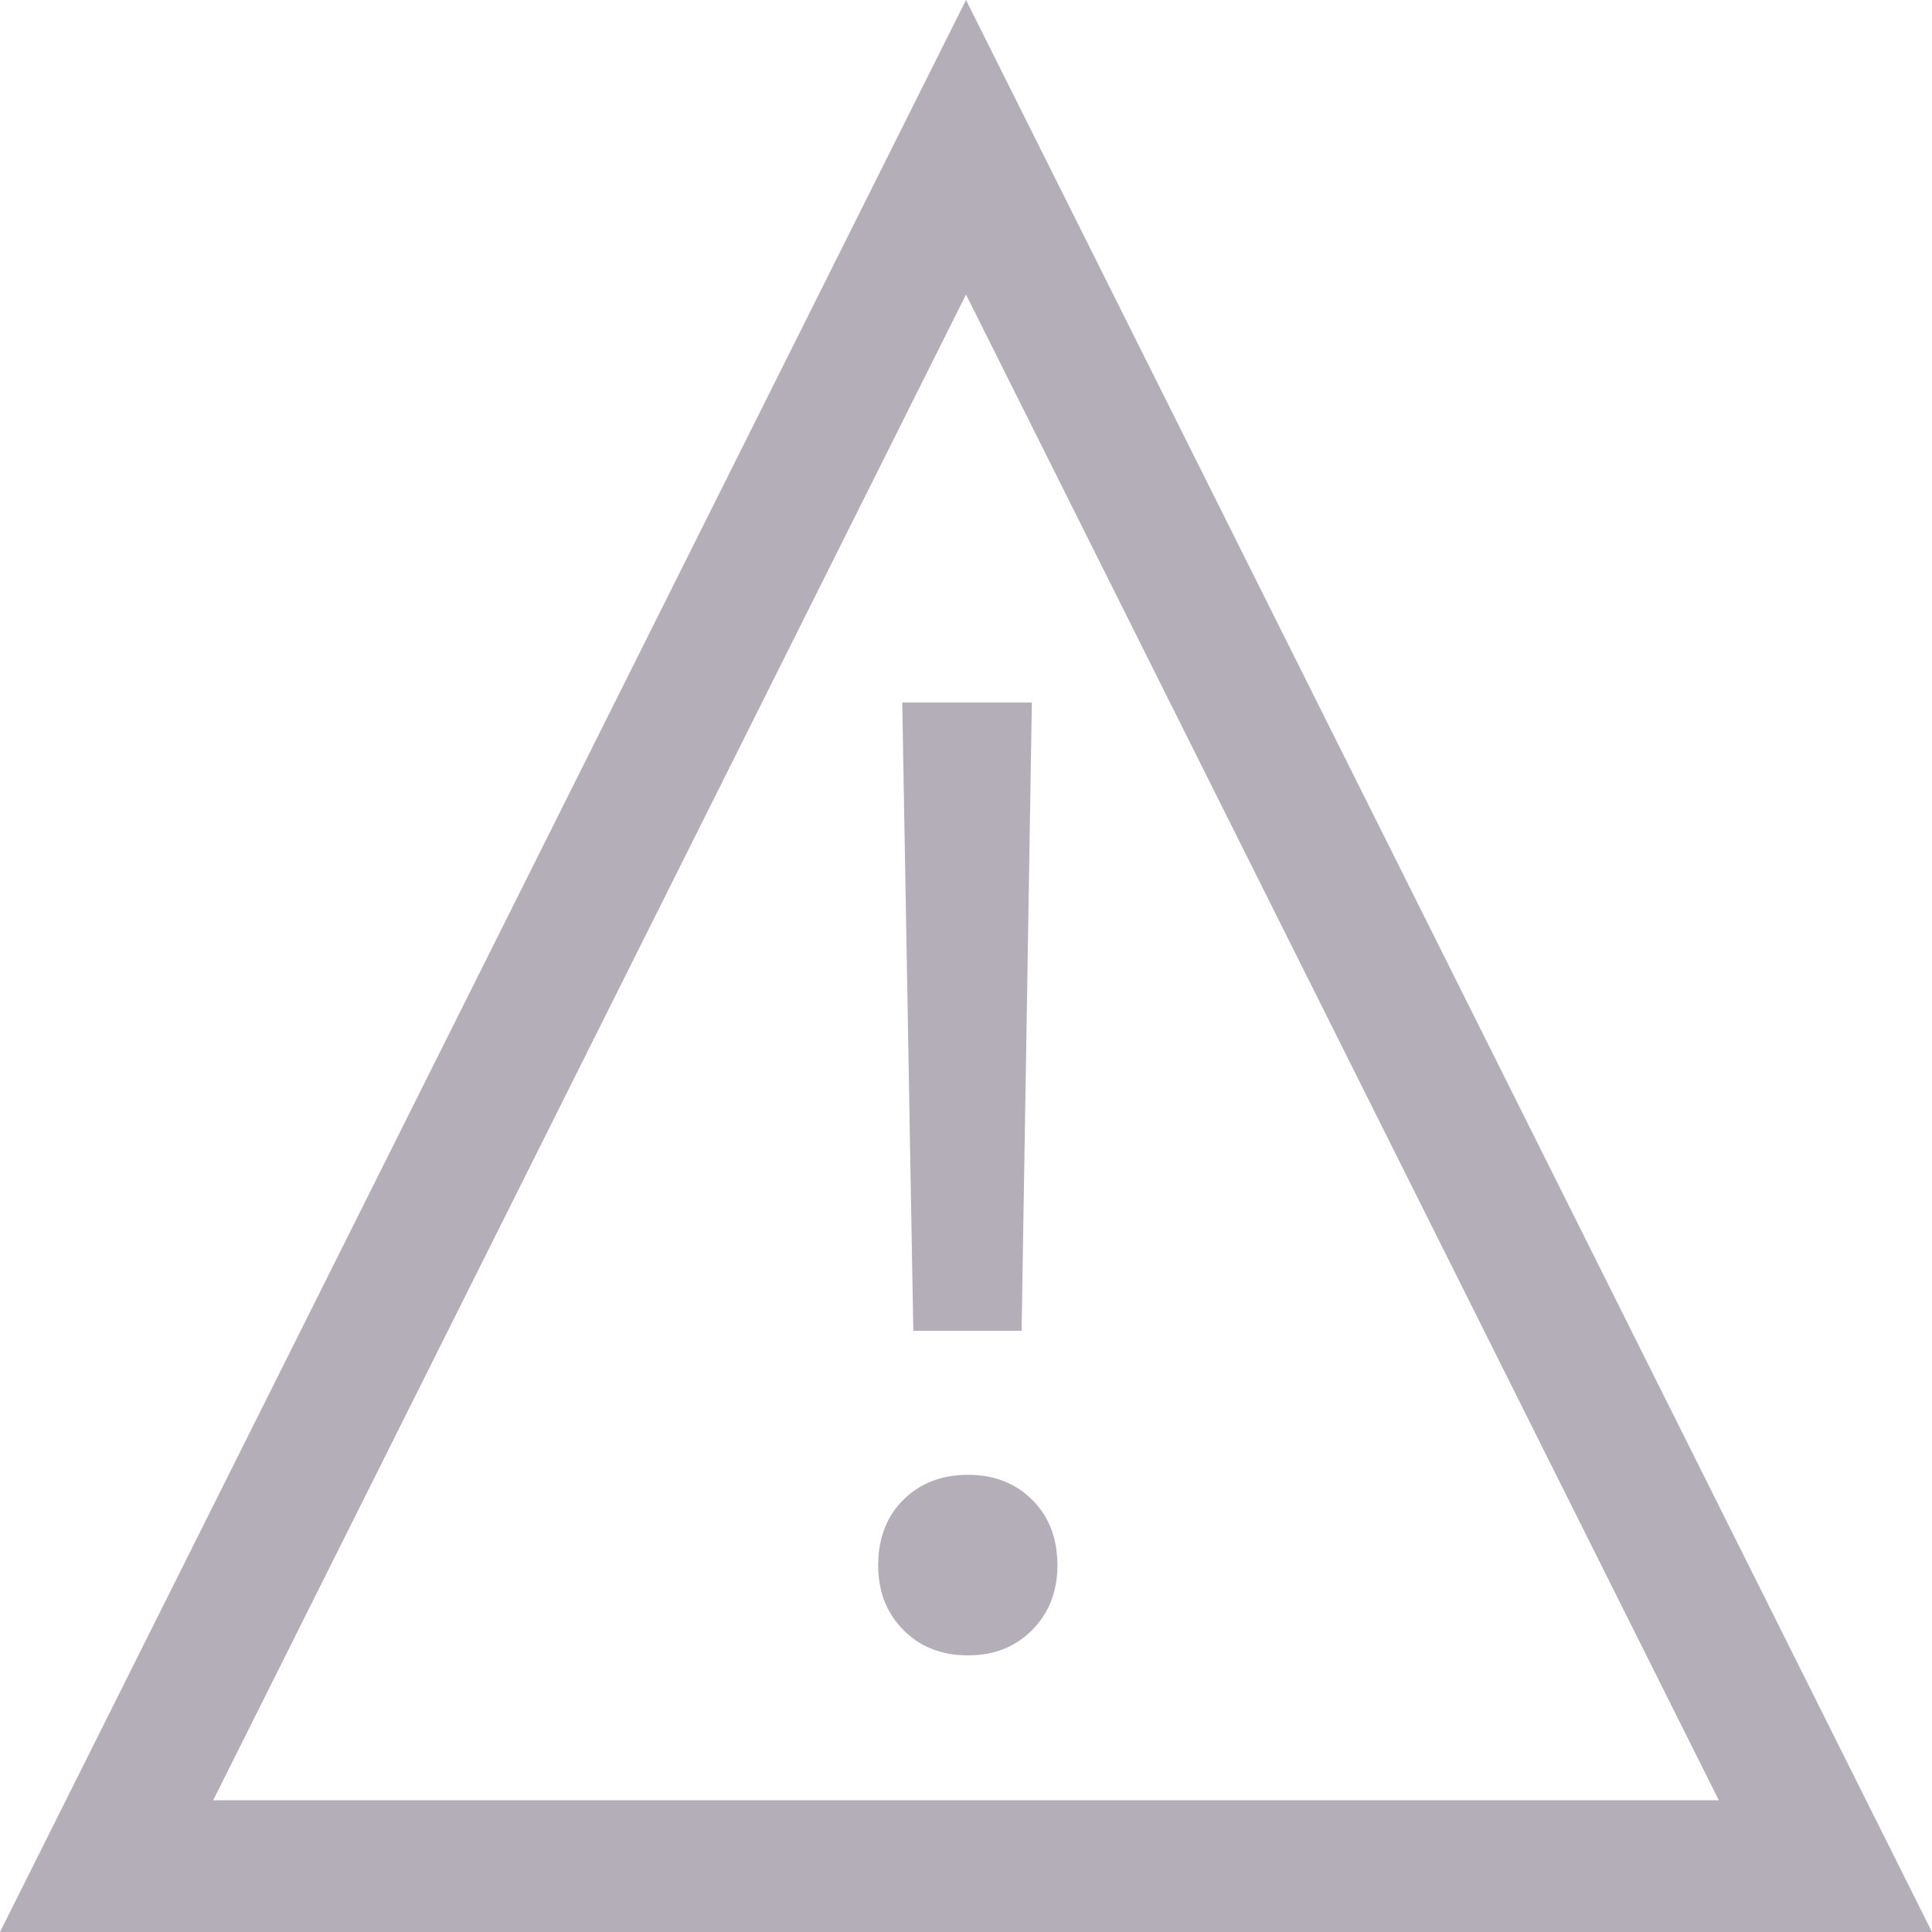
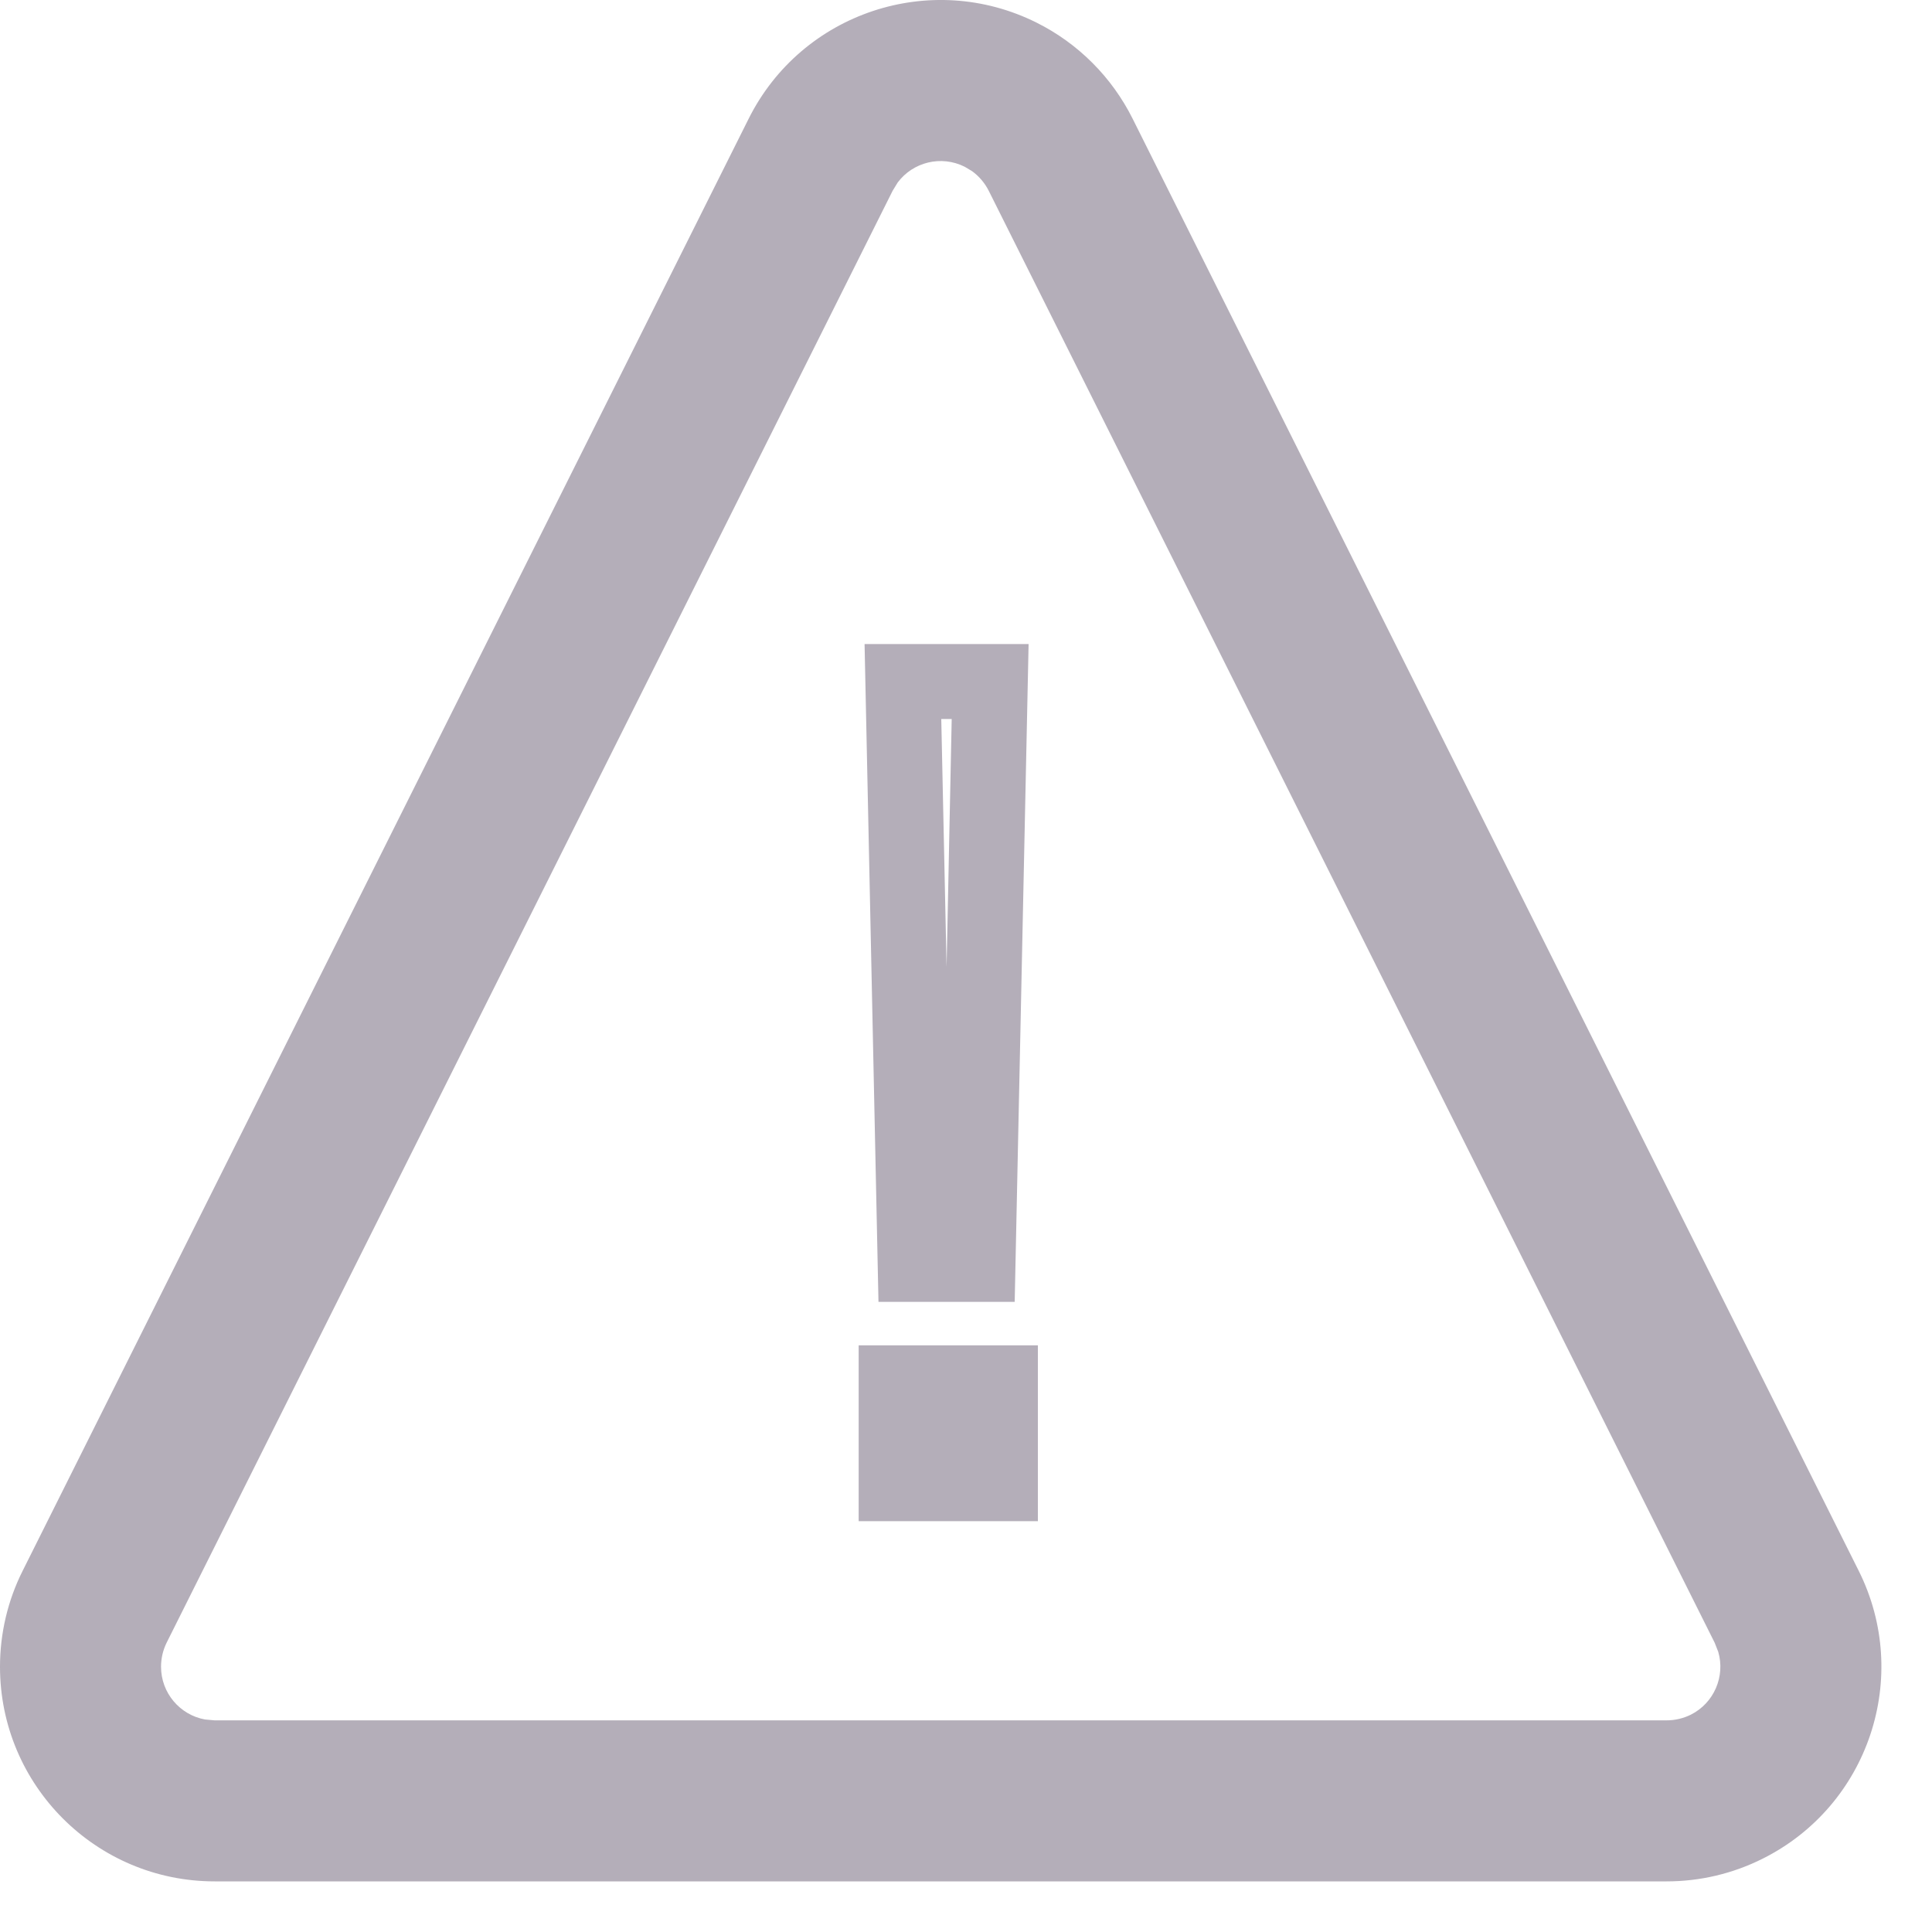
- <svg xmlns="http://www.w3.org/2000/svg" width="22" height="22" viewBox="0 0 22 22">
-   <g fill="none" fill-rule="evenodd">
-     <g>
-       <g>
-         <g>
-           <path stroke="#B4AEB9" stroke-width="1.5" d="M11 1.677l9.786 19.573H1.214L11 1.677z" transform="translate(-47 -416) translate(32 300) translate(15 116)" />
-           <path fill="#B4AEB9" fill-rule="nonzero" d="M11.633 15.154L11.75 8h-1.476l.126 7.154h1.232zm-.609 3.696c.297 0 .54-.097.731-.29.19-.193.286-.438.286-.734 0-.307-.095-.556-.286-.746-.19-.19-.434-.286-.73-.286-.303 0-.549.095-.74.286-.19.19-.285.439-.285.746 0 .296.095.541.286.734.19.193.436.29.738.29z" transform="translate(-47 -416) translate(32 300) translate(15 116)" />
-         </g>
+ <svg xmlns="http://www.w3.org/2000/svg" width="20px" height="20px" viewBox="0 0 20 20" version="1.1">
+   <g id="Page-1" stroke="none" stroke-width="1" fill="none" fill-rule="evenodd">
+     <g id="Menu" transform="translate(-308, -513)" fill="#B4AEB9" fill-rule="nonzero">
+       <g id="Group-6" transform="translate(308, 513)">
+         <path d="M10.732,0.235 C11.162,0.45 11.51,0.799 11.725,1.229 L19.241,16.26 C19.79,17.358 19.345,18.692 18.247,19.241 C17.938,19.396 17.598,19.476 17.253,19.476 L2.222,19.476 C0.995,19.476 6.00013866e-13,18.481 6.00013866e-13,17.254 C6.00013866e-13,16.909 0.08,16.568 0.235,16.26 L7.75,1.229 C8.299,0.131 9.634,-0.314 10.732,0.235 Z M9.986,1.726 C9.742,1.604 9.451,1.678 9.293,1.889 L9.241,1.974 L1.725,17.005 C1.687,17.082 1.667,17.167 1.667,17.254 C1.667,17.526 1.863,17.753 2.122,17.8 L2.222,17.809 L17.253,17.809 C17.339,17.809 17.424,17.789 17.502,17.751 C17.746,17.629 17.861,17.351 17.787,17.099 L17.75,17.005 L10.235,1.974 C10.194,1.894 10.135,1.824 10.063,1.772 L9.986,1.726 Z" id="Triangle" />
+         <path d="M10.744,13.927 L10.744,15.747 L8.889,15.747 L8.889,13.927 L10.744,13.927 Z M8.95,6.667 L10.648,6.667 L10.504,13.477 L9.094,13.477 L8.95,6.667 Z M9.852,7.443 L9.744,7.443 L9.799,10.011 L9.852,7.443 Z" id="!" />
      </g>
    </g>
  </g>
</svg>
